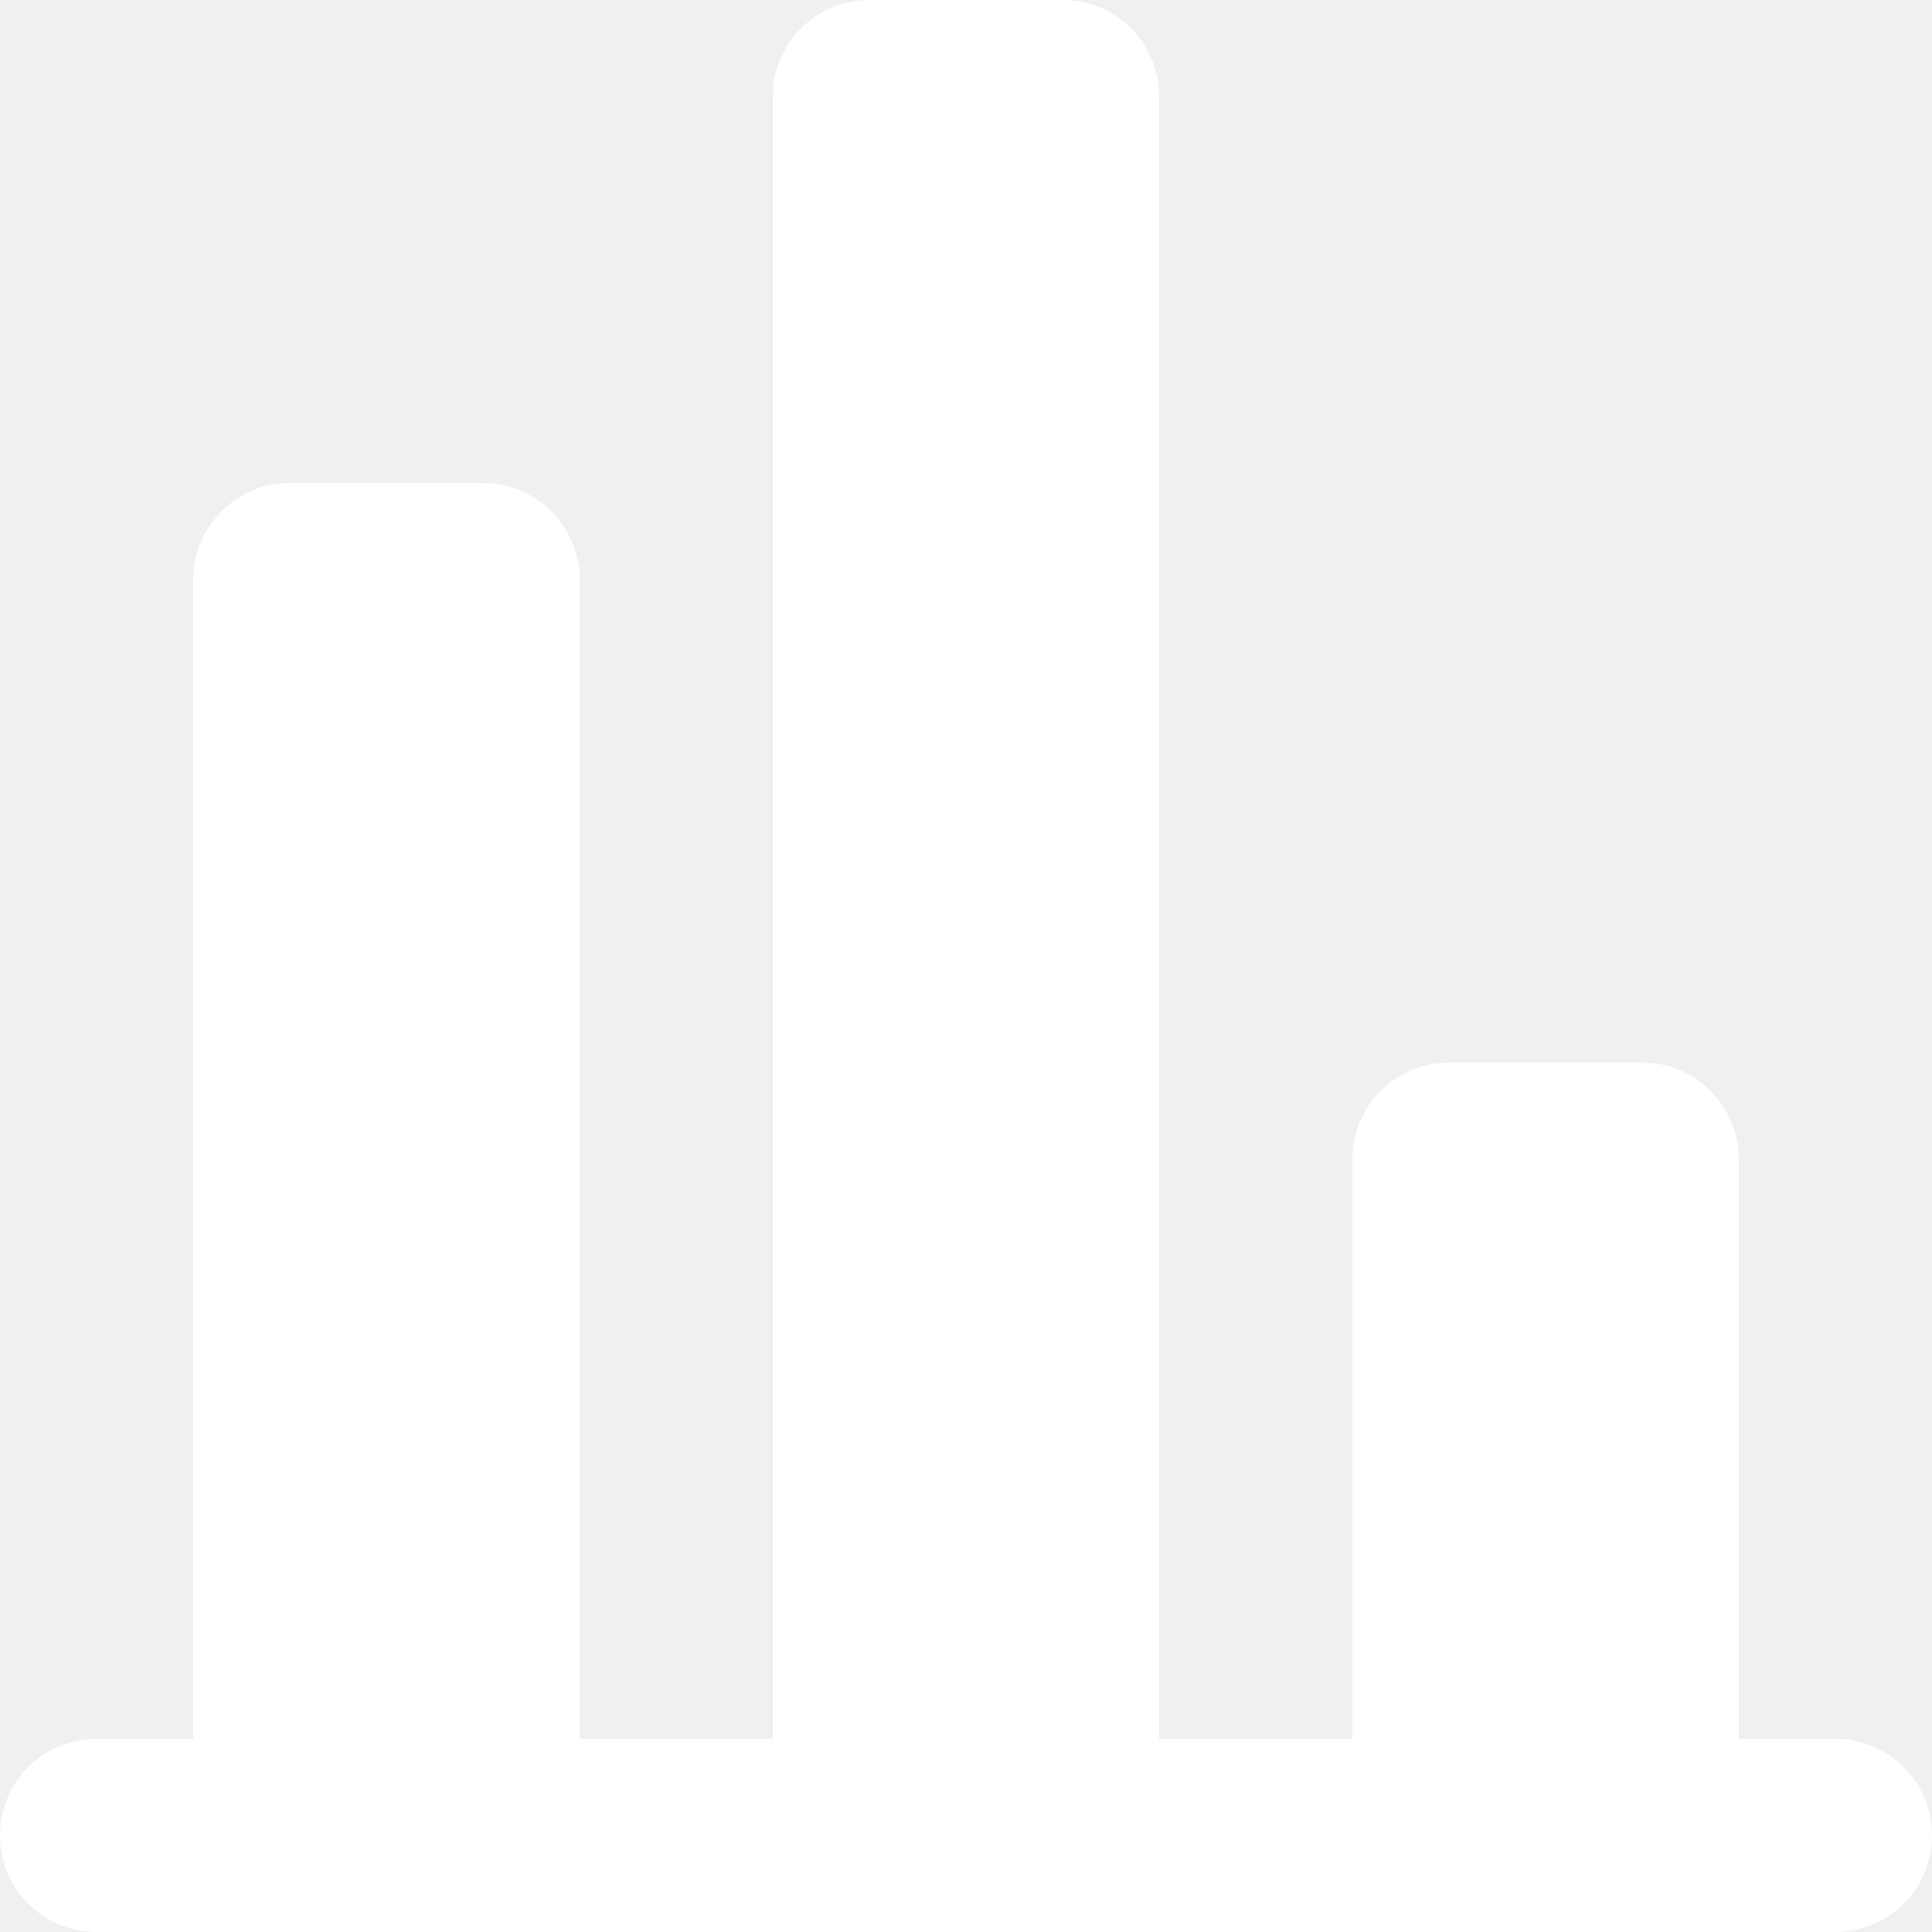
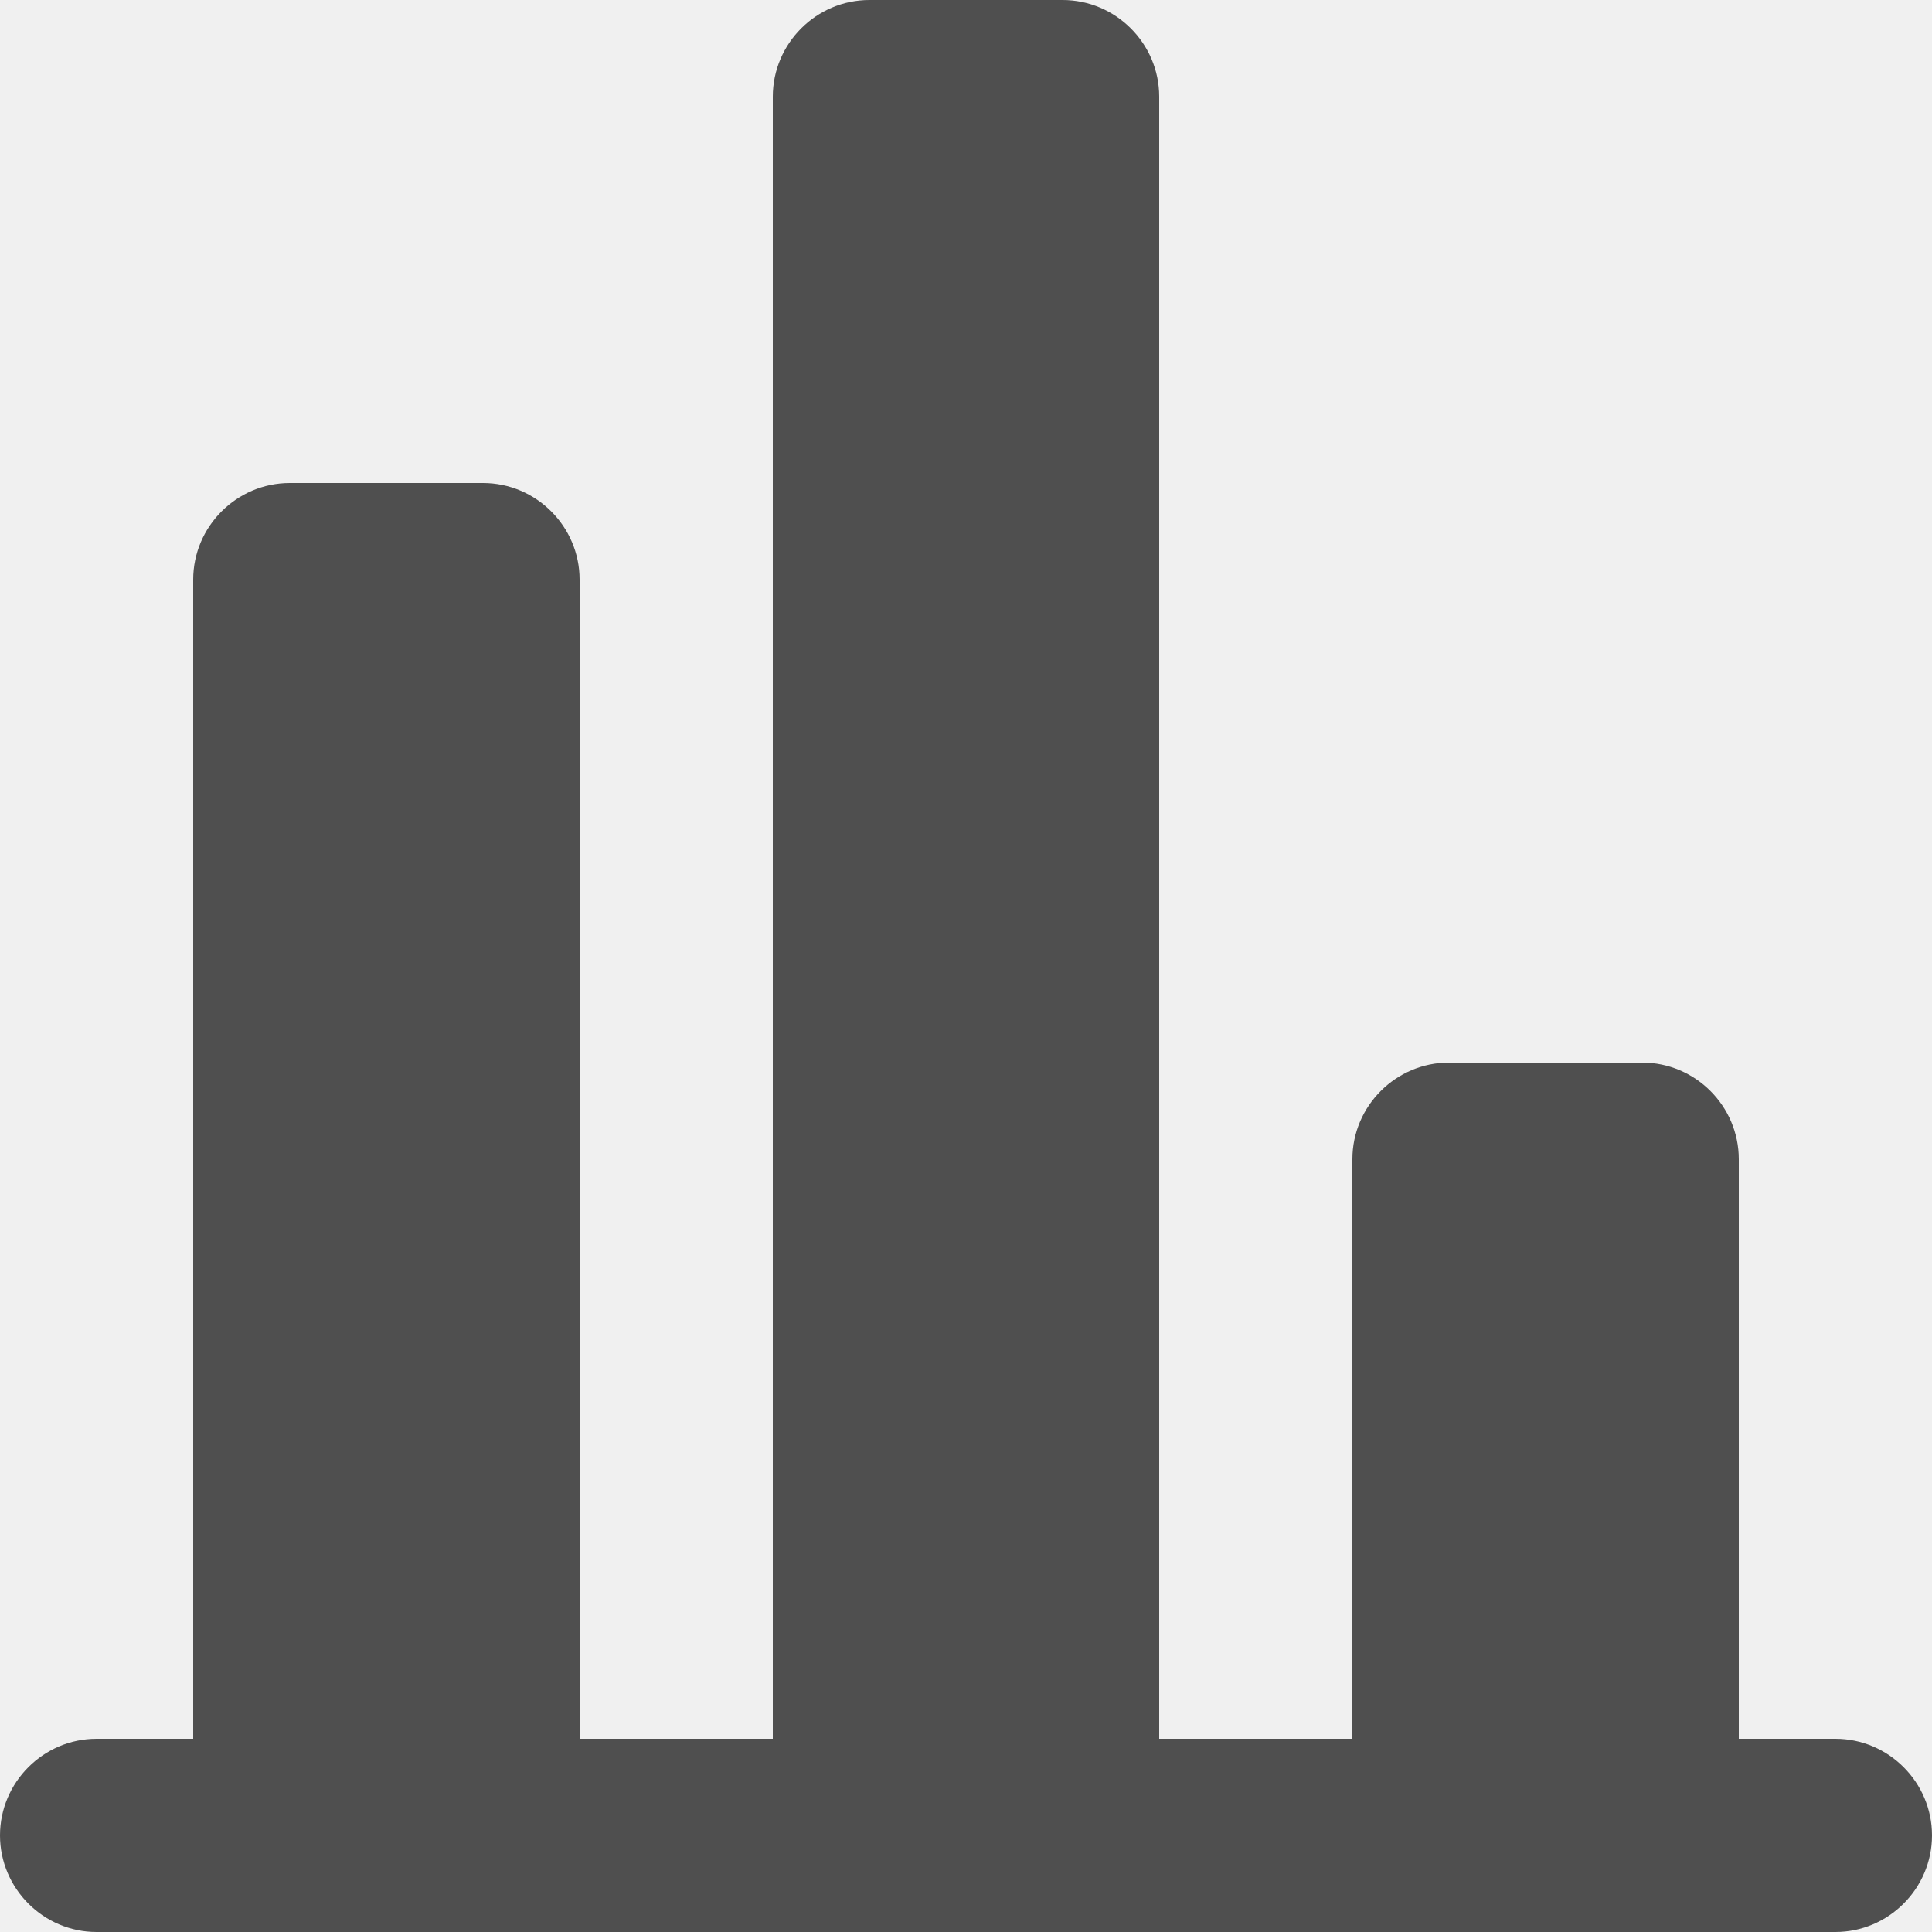
- <svg xmlns="http://www.w3.org/2000/svg" t="1572424207615" class="icon" viewBox="0 0 1024 1024" version="1.1" p-id="18619" width="200" height="200">
-   <defs>
-     <style type="text/css" />
-   </defs>
-   <path d="M716.8 921.6v-307.2a51.2 51.2 0 0 1 51.2-51.2h102.4a51.2 51.2 0 0 1 51.2 51.2v307.2h51.2a51.2 51.2 0 0 1 0 102.4H51.2a51.2 51.2 0 0 1 0-102.4h51.2V307.2a51.2 51.2 0 0 1 51.2-51.2h102.4a51.2 51.2 0 0 1 51.2 51.2v614.4h102.4V51.2a51.2 51.2 0 0 1 51.2-51.2h102.4a51.2 51.2 0 0 1 51.2 51.2v870.4h102.4z" p-id="18620" fill="#ffffff" />
+ <svg xmlns="http://www.w3.org/2000/svg" version="1.1" id="图层_1" x="0px" y="0px" viewBox="0 0 200 200" style="enable-background:new 0 0 200 200;" xml:space="preserve">
+   <style type="text/css">
+ 	.st0{fill:#4F4F4F;}
+ </style>
+   <path class="st0" d="M140,180v-60c0-5.5,4.5-10,10-10l0,0h20c5.5,0,10,4.5,10,10l0,0v60h10c5.5,0,10,4.5,10,10c0,5.5-4.5,10-10,10  H10c-5.5,0-10-4.5-10-10c0-5.5,4.5-10,10-10h10V60c0-5.5,4.5-10,10-10h0h20c5.5,0,10,4.5,10,10l0,0v120h20V10c0-5.5,4.5-10,10-10  c0,0,0,0,0,0h20c5.5,0,10,4.5,10,10c0,0,0,0,0,0v170L140,180L140,180z" />
</svg>
